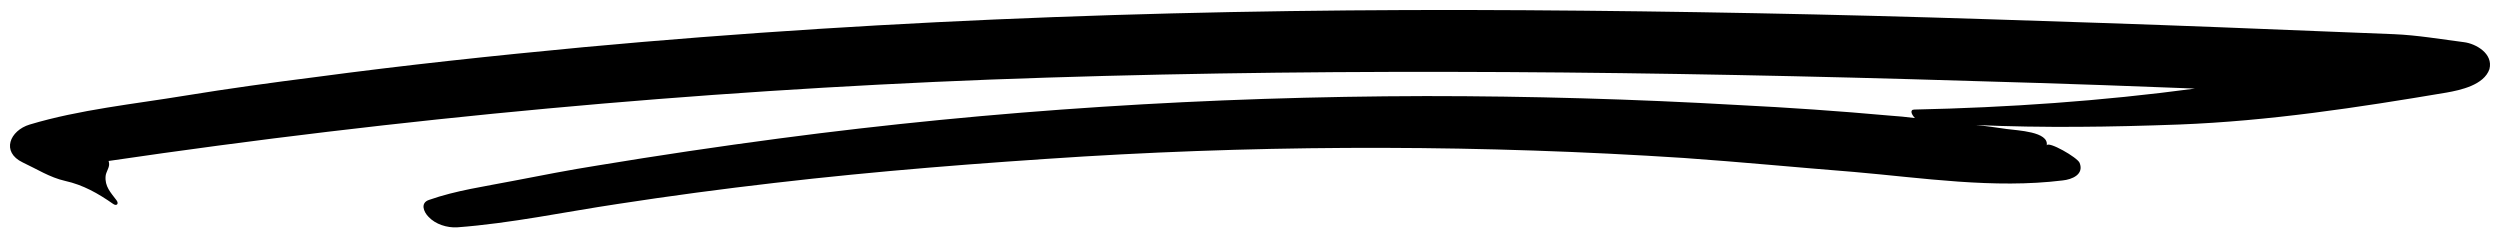
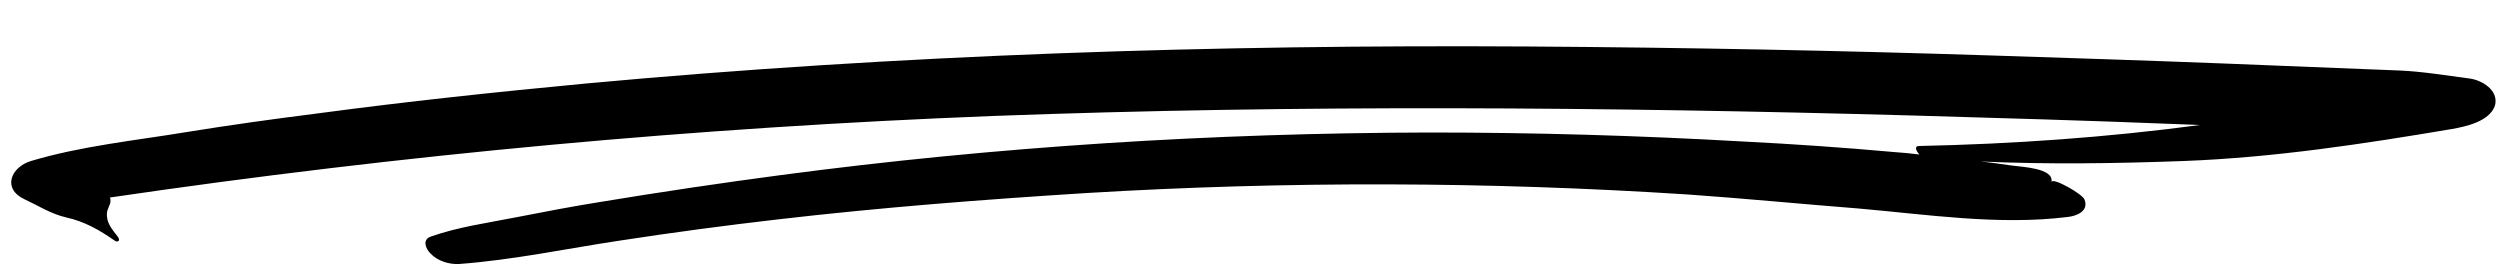
- <svg xmlns="http://www.w3.org/2000/svg" viewBox="0.239 7.251 500.877 47.559" fill="currentColor" aria-hidden="true">
-   <path fill="currentColor" d="M493.9,15.7c-4.7-0.6-9.3-1.4-14-1.6c-4.2-0.2-8.4-0.3-12.6-0.5c-7.5-0.3-15-0.6-22.5-0.9           c-15.4-0.6-30.9-1.1-46.3-1.6c-30.9-1-61.8-1.6-92.7-1.8c-62.9-0.4-125.9,1.6-188.6,7.4c-18,1.7-35.9,3.6-53.8,6           c-8.7,1.1-17.4,2.3-26,3.7c-10.3,1.7-21.2,2.8-31.2,5.8c-4,1.2-5.8,5.5-1.4,7.6c2.8,1.3,5.4,3,8.5,3.7           c3.6,0.8,6.6,2.5,9.6,4.6c0.7,0.5,1.2,0,0.7-0.7c-1.2-1.6-2.4-2.8-2.2-4.9c0.1-0.8,0.6-1.4,0.7-2.2c0-0.3,0-0.5-0.1-0.8           c58.5-8.6,117.3-14,176.5-16.3c61.3-2.3,122.7-1.8,184-0.1c17.4,0.5,34.8,1,52.3,1.7c1.7,0.1,3.5,0.1,5.2,0.2           c-18.7,2.5-37.5,3.8-56.2,4.2c-1,0-0.6,1,0.1,1.7c-1.7-0.2-3.5-0.4-5.2-0.5c-10-0.9-20.1-1.6-30.1-2.1           c-20.9-1.2-41.8-1.8-62.7-1.8c-43.3,0.1-86.6,2.8-129.6,8.5c-12.1,1.6-24.2,3.4-36.3,5.4c-5.7,0.9-11.3,2-17,3.1           c-5.6,1.1-11.4,1.9-16.8,3.8c-1.8,0.6-1.1,2.4-0.1,3.4c1.4,1.5,3.7,2.2,5.7,2.1c10.8-0.8,21.6-3.1,32.3-4.7           c10.4-1.6,20.9-3,31.3-4.2c20.6-2.4,41.3-4,62-5.3c40-2.4,80.2-2.3,120.2,0.3c11.4,0.8,22.7,1.9,34.1,2.8           c13.8,1.2,28,3.4,41.8,1.7c1.9-0.2,4.3-1.2,3.4-3.5c-0.4-1.1-6.4-4.5-6.6-3.5c0.5-2.8-5.9-3-8-3.3s-4.1-0.6-6.2-0.8           c13.5,0.6,27.1,0.4,40.7-0.1c18.1-0.7,35.8-3.4,53.6-6.4c2.8-0.5,7.5-1.5,8.6-4.7C499.8,18,496.3,16,493.9,15.7" />
+ <svg xmlns="http://www.w3.org/2000/svg" viewBox="0 0 500 54" fill="currentColor" aria-hidden="true">
+   <path fill="currentColor" d="M493.9,15.7c-4.7-0.6-9.3-1.4-14-1.6c-4.2-0.2-8.4-0.3-12.6-0.5c-7.5-0.3-15-0.6-22.5-0.9 c-15.4-0.6-30.9-1.1-46.3-1.6c-30.9-1-61.8-1.6-92.7-1.8c-62.9-0.4-125.9,1.6-188.6,7.4c-18,1.7-35.9,3.6-53.8,6 c-8.7,1.1-17.4,2.3-26,3.7c-10.3,1.7-21.2,2.8-31.2,5.8c-4,1.2-5.8,5.5-1.4,7.6c2.8,1.3,5.4,3,8.5,3.7 c3.6,0.8,6.6,2.5,9.6,4.6c0.7,0.5,1.2,0,0.7-0.7c-1.2-1.6-2.4-2.8-2.2-4.9c0.1-0.8,0.6-1.4,0.7-2.2c0-0.3,0-0.5-0.1-0.8 c58.5-8.6,117.3-14,176.5-16.3c61.3-2.3,122.7-1.8,184-0.1c17.4,0.5,34.8,1,52.3,1.7c1.7,0.1,3.5,0.1,5.2,0.2 c-18.7,2.5-37.5,3.8-56.2,4.2c-1,0-0.6,1,0.1,1.7c-1.7-0.2-3.5-0.4-5.2-0.5c-10-0.9-20.1-1.6-30.1-2.1 c-20.9-1.2-41.8-1.8-62.7-1.8c-43.3,0.1-86.6,2.8-129.6,8.5c-12.1,1.6-24.2,3.4-36.3,5.4c-5.7,0.9-11.3,2-17,3.1 c-5.6,1.1-11.4,1.9-16.8,3.8c-1.8,0.6-1.1,2.4-0.1,3.4c1.4,1.5,3.7,2.2,5.7,2.1c10.8-0.8,21.6-3.1,32.3-4.7 c10.4-1.6,20.9-3,31.3-4.2c20.6-2.4,41.3-4,62-5.3c40-2.4,80.2-2.3,120.2,0.3c11.4,0.8,22.7,1.9,34.1,2.8 c13.8,1.2,28,3.4,41.8,1.7c1.9-0.2,4.3-1.2,3.4-3.5c-0.4-1.1-6.4-4.5-6.6-3.5c0.5-2.8-5.9-3-8-3.3s-4.1-0.6-6.2-0.8 c13.5,0.6,27.1,0.4,40.7-0.1c18.1-0.7,35.8-3.4,53.6-6.4c2.8-0.5,7.5-1.5,8.6-4.7C499.8,18,496.3,16,493.9,15.7" />
</svg>
